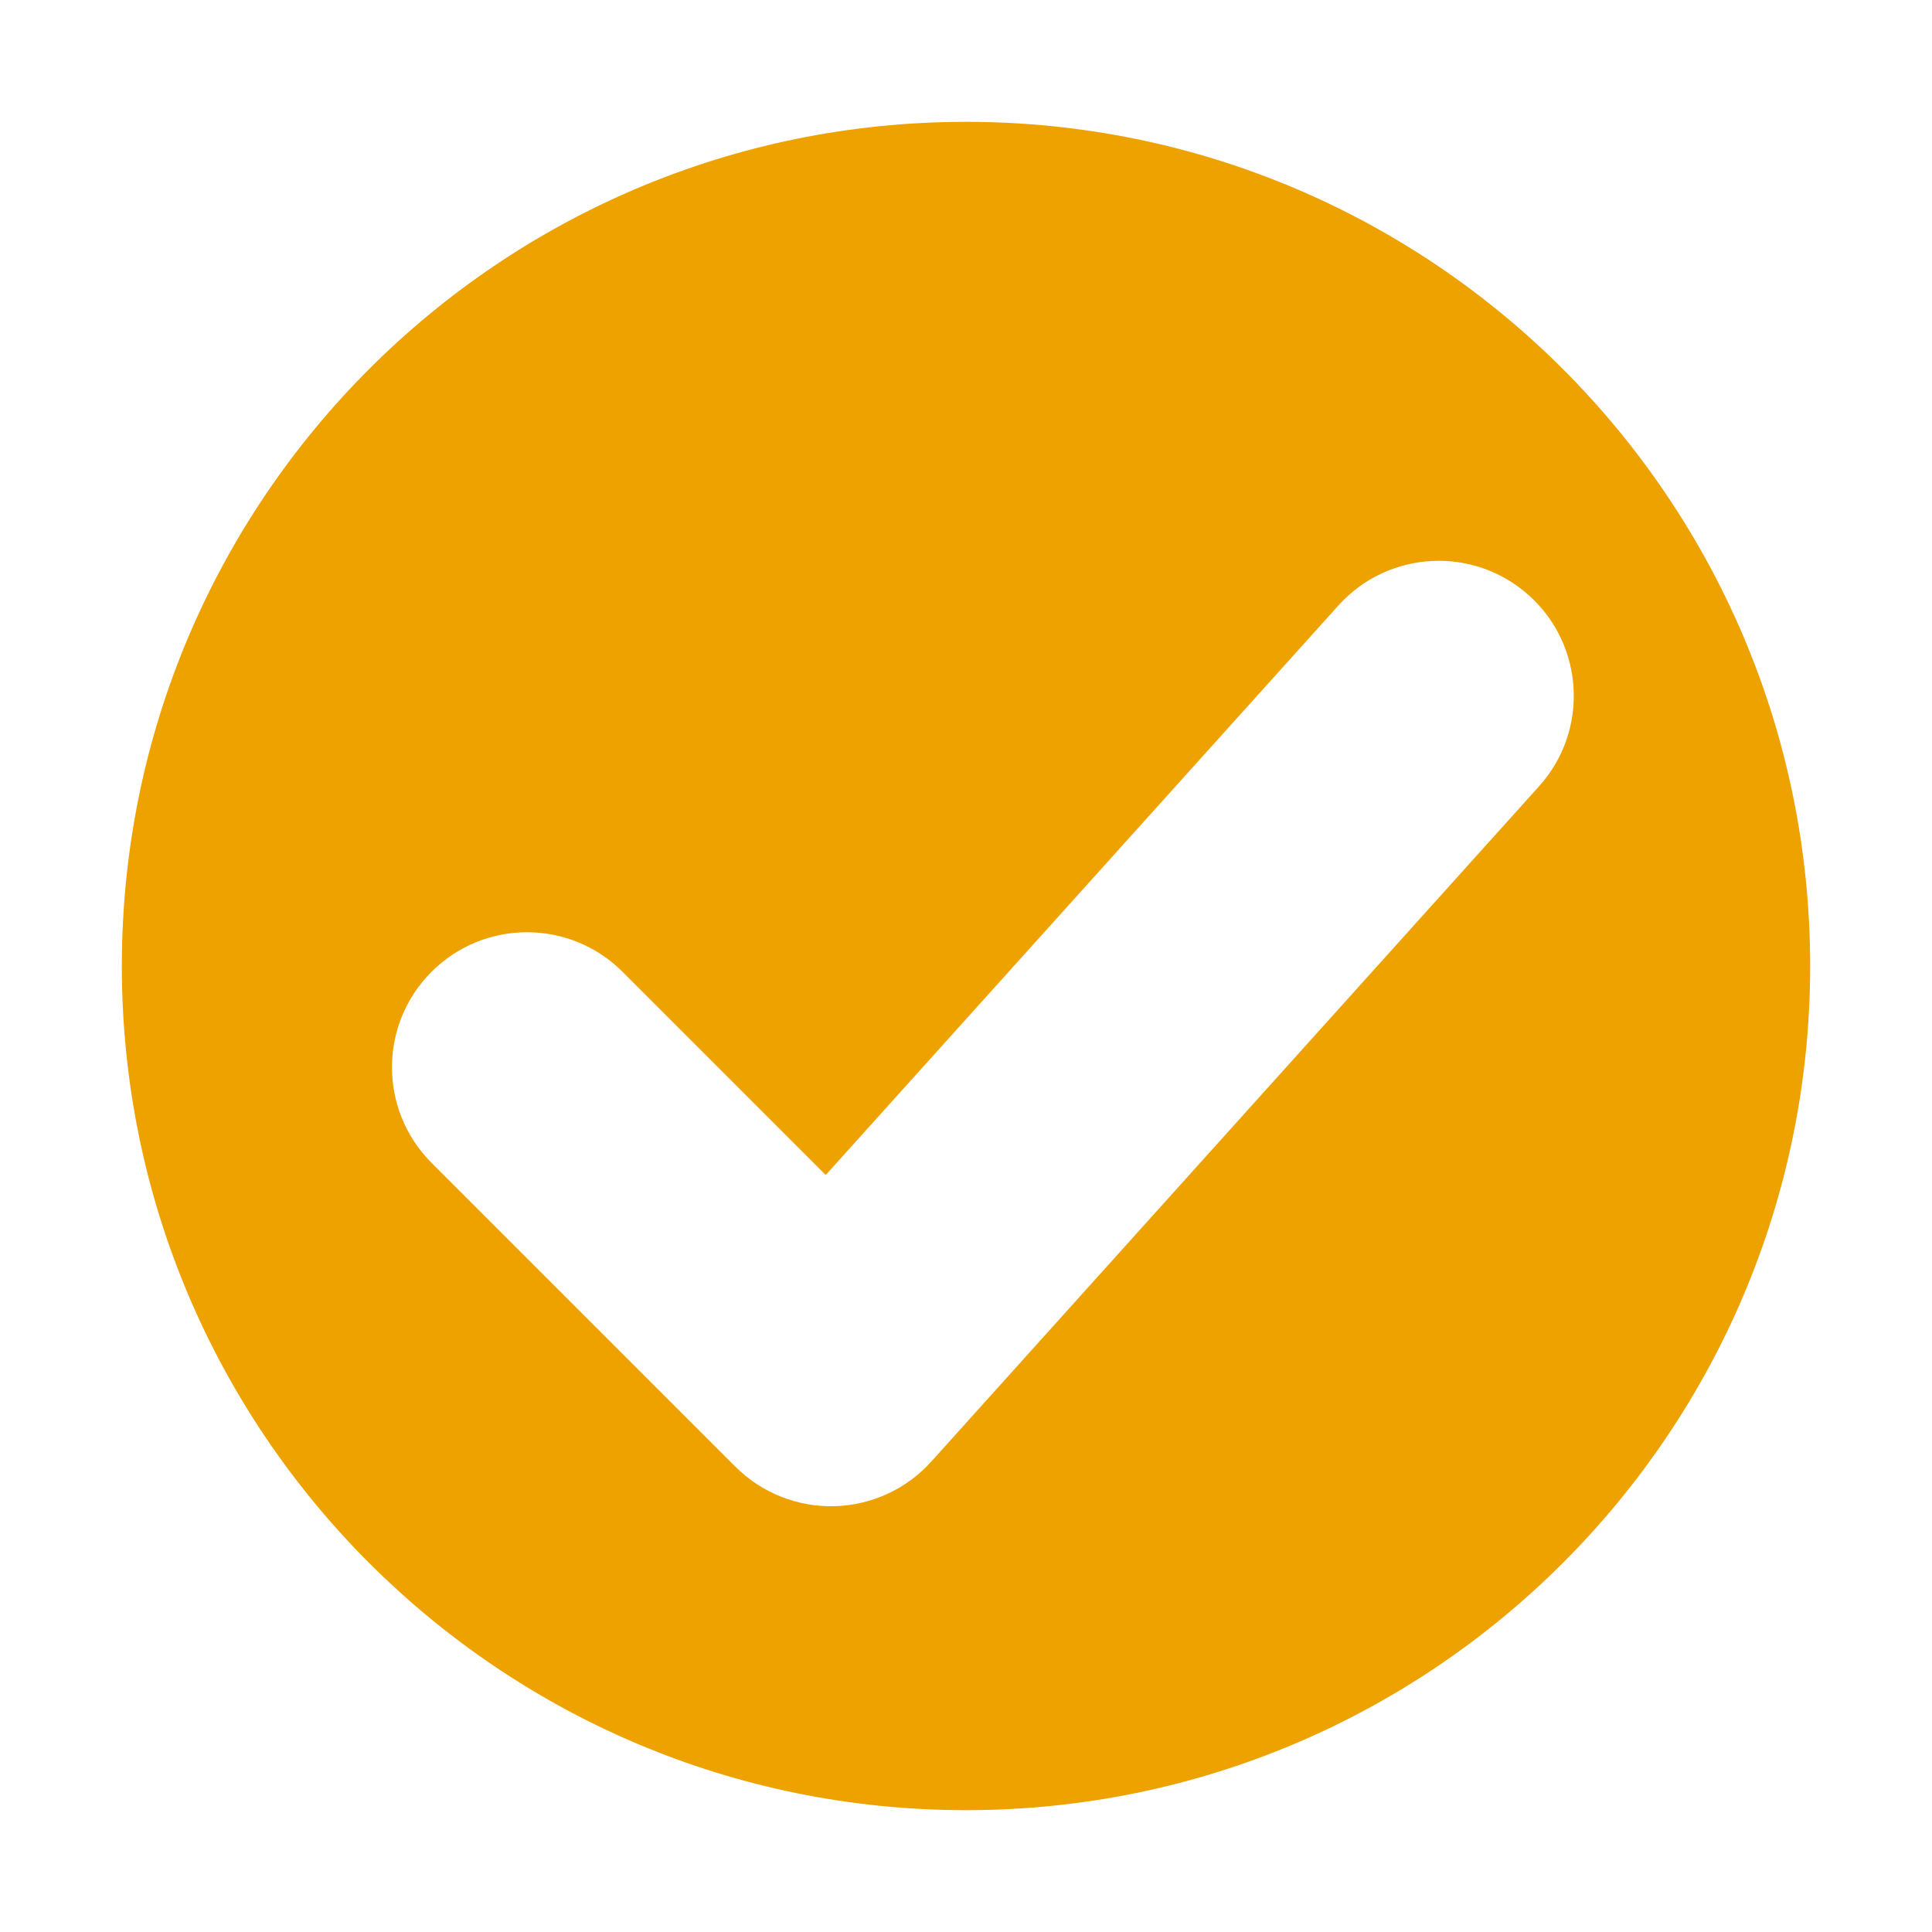
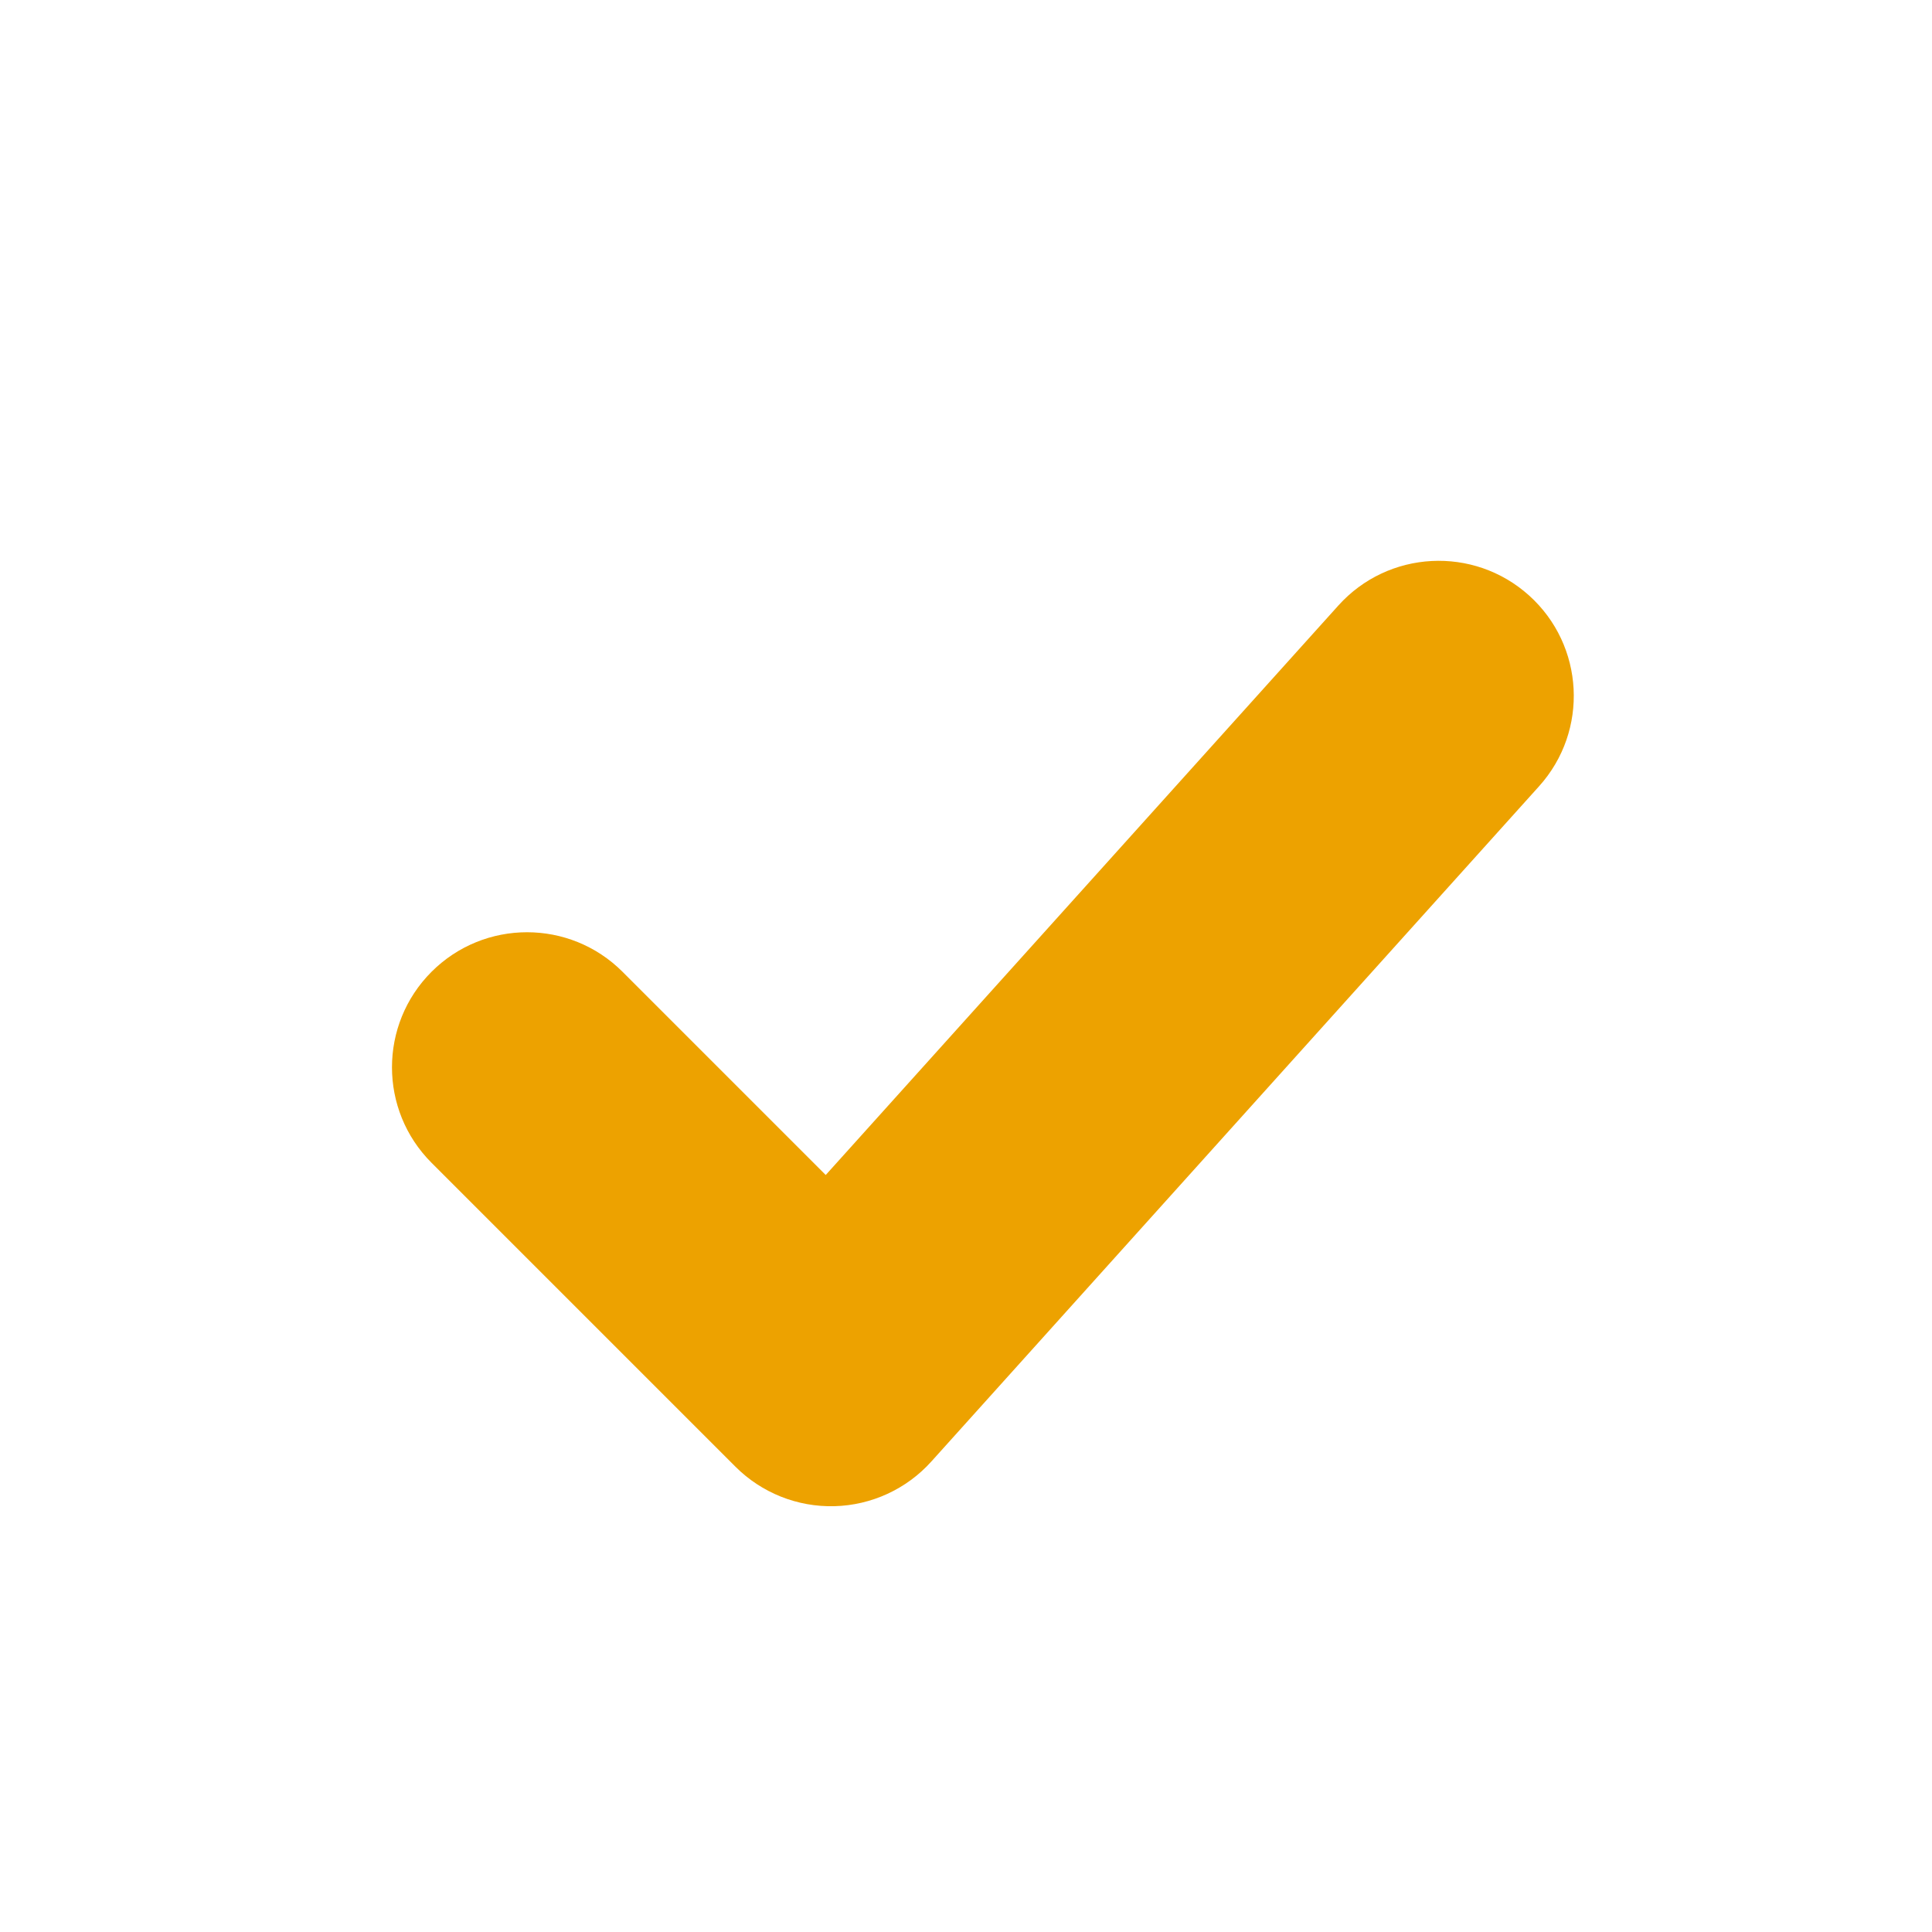
<svg xmlns="http://www.w3.org/2000/svg" width="16" height="16" viewBox="0 0 111 111" fill="none">
-   <path fill-rule="evenodd" clip-rule="evenodd" d="M55.5 7C82.286 7 104 28.714 104 55.5C104 82.286 82.286 104 55.5 104C28.714 104 7 82.286 7 55.5C7 28.714 28.714 7 55.5 7ZM87.851 34.213C84.666 31.346 79.76 31.604 76.893 34.789L47.441 67.507L35.767 55.833C32.736 52.803 27.824 52.803 24.793 55.833C21.763 58.864 21.763 63.776 24.793 66.807L42.253 84.267C43.759 85.772 45.816 86.592 47.945 86.536C50.072 86.48 52.083 85.553 53.507 83.971L88.427 45.171C91.294 41.986 91.036 37.08 87.851 34.213Z" fill="#EDA200" />
+   <path d="M76.893 34.789C79.76 31.604 84.665 31.346 87.851 34.213C91.036 37.08 91.294 41.986 88.427 45.171L53.507 83.971C52.083 85.553 50.072 86.48 47.944 86.536C45.816 86.592 43.759 85.772 42.253 84.266L24.793 66.806C21.763 63.776 21.763 58.864 24.793 55.833C27.824 52.803 32.736 52.803 35.767 55.833L47.441 67.507L76.893 34.789Z" fill="#EDA200" />
</svg>
